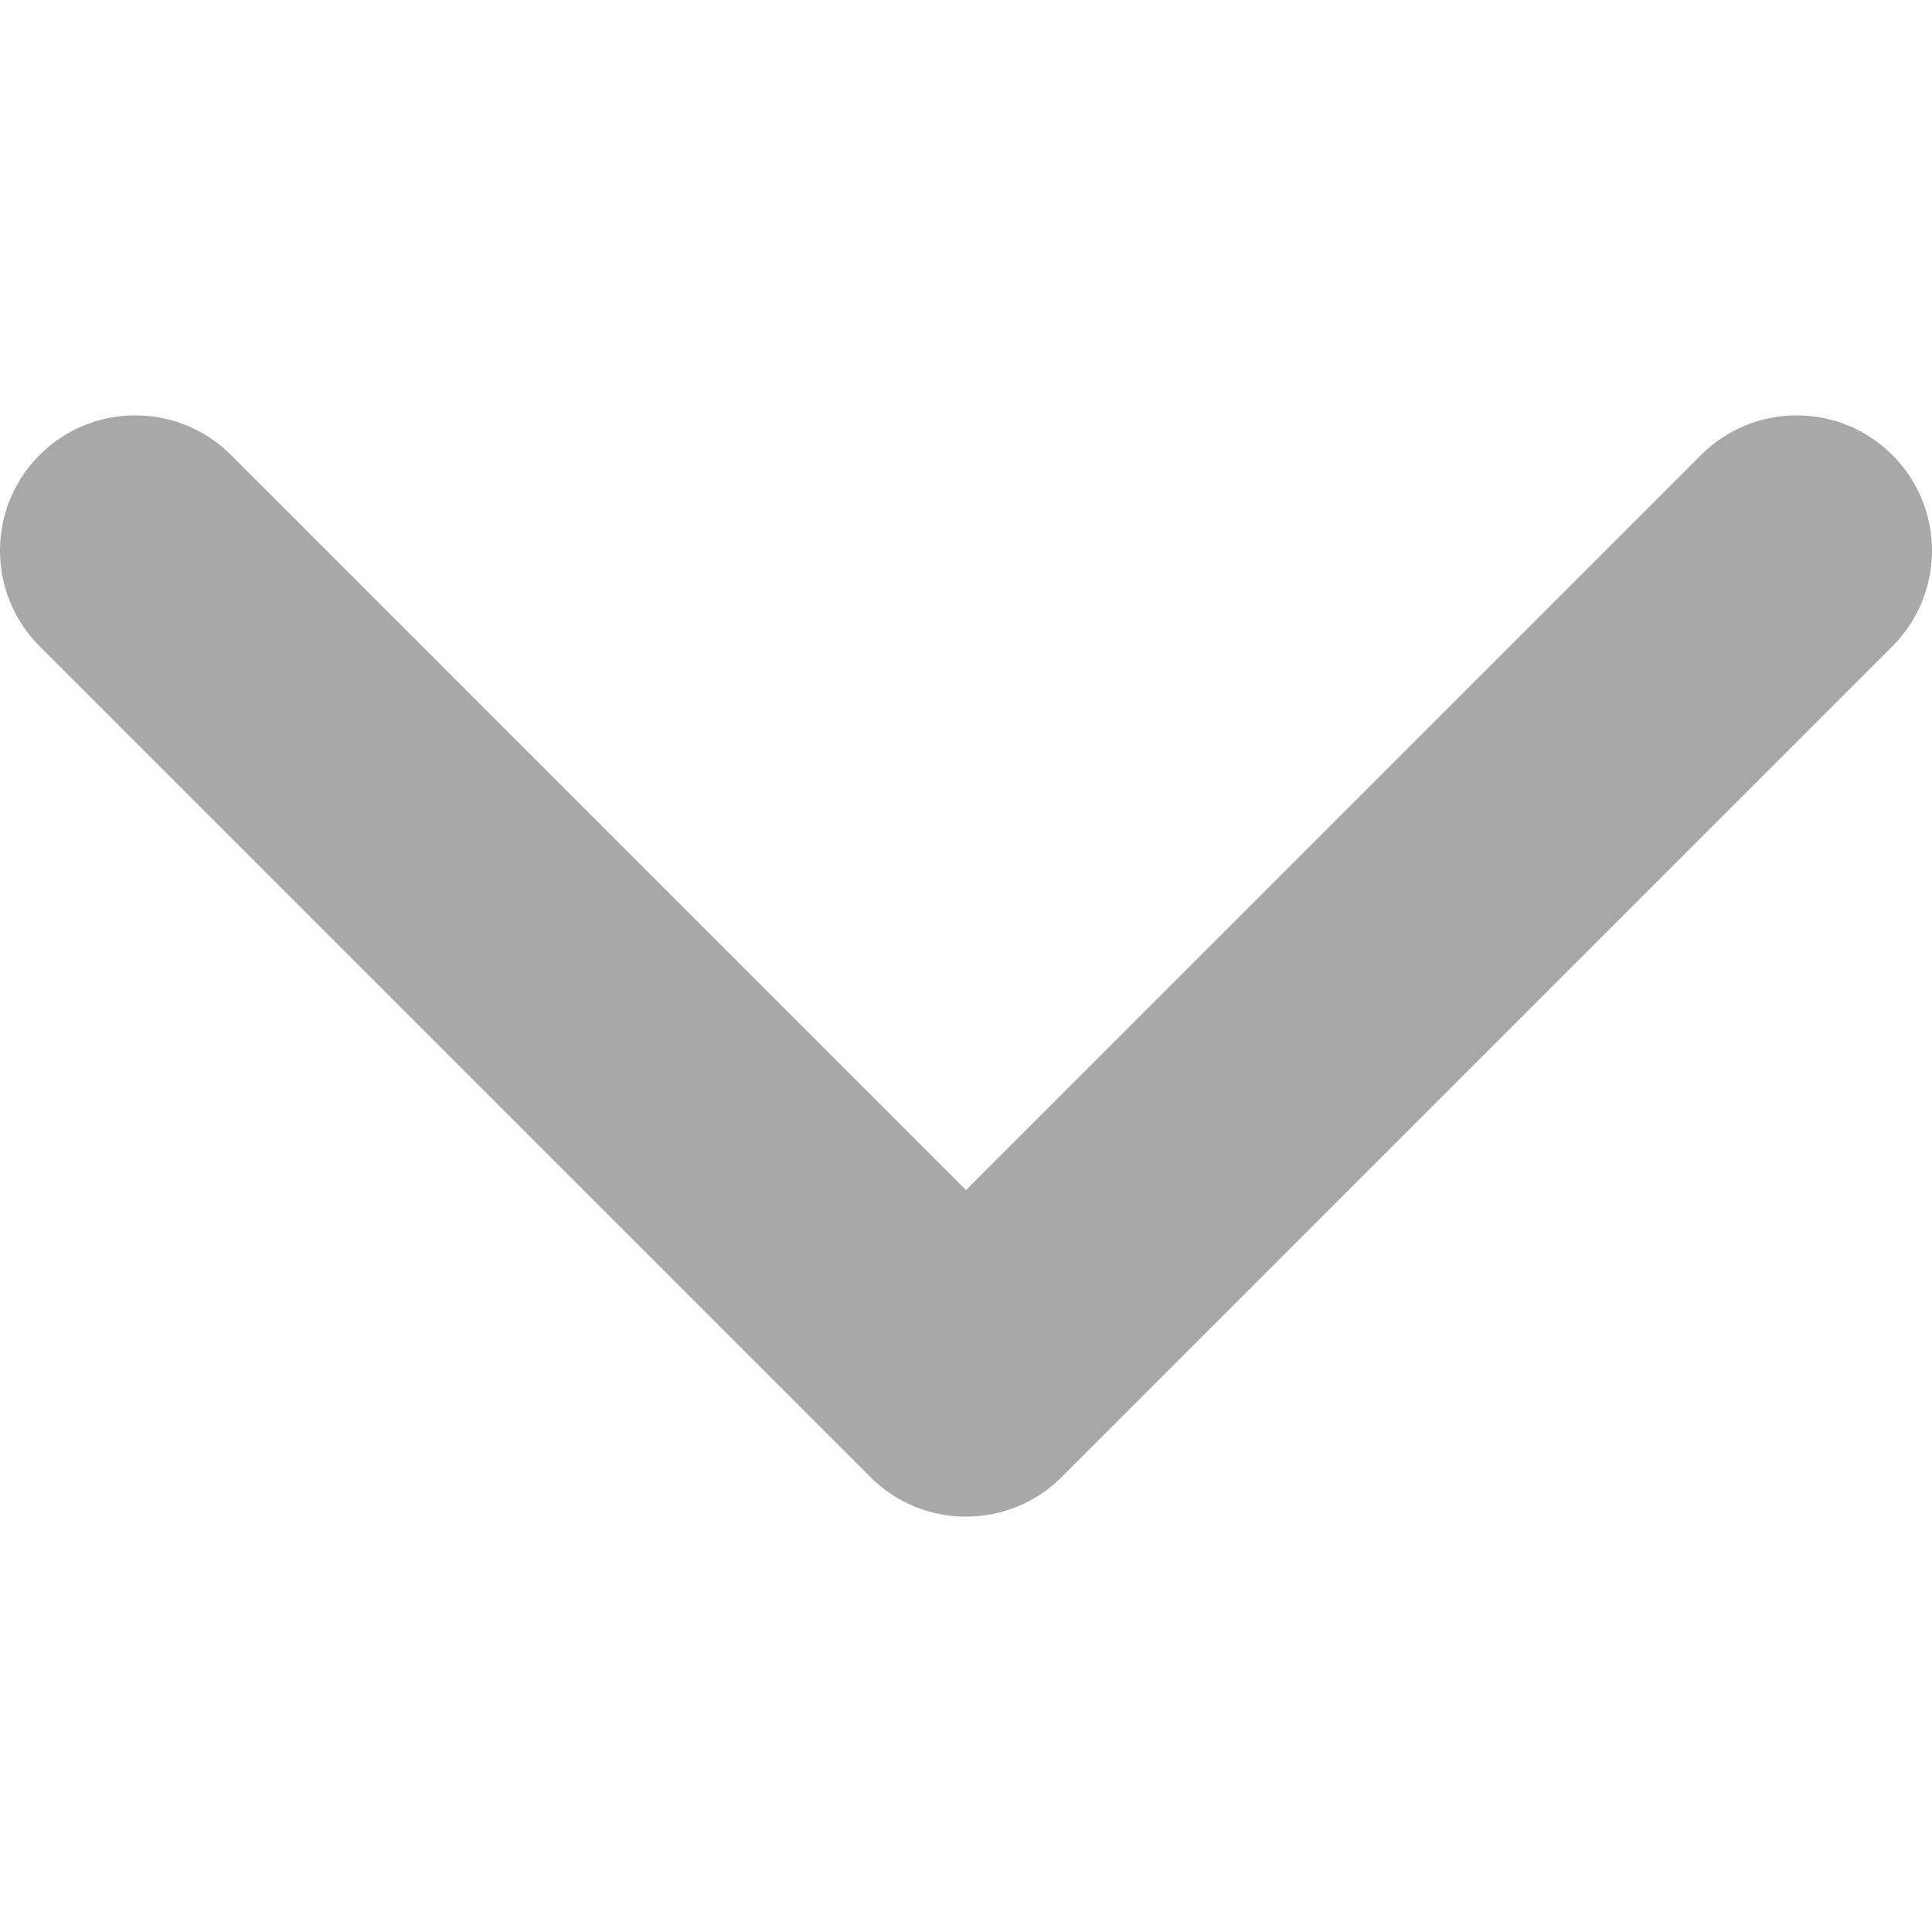
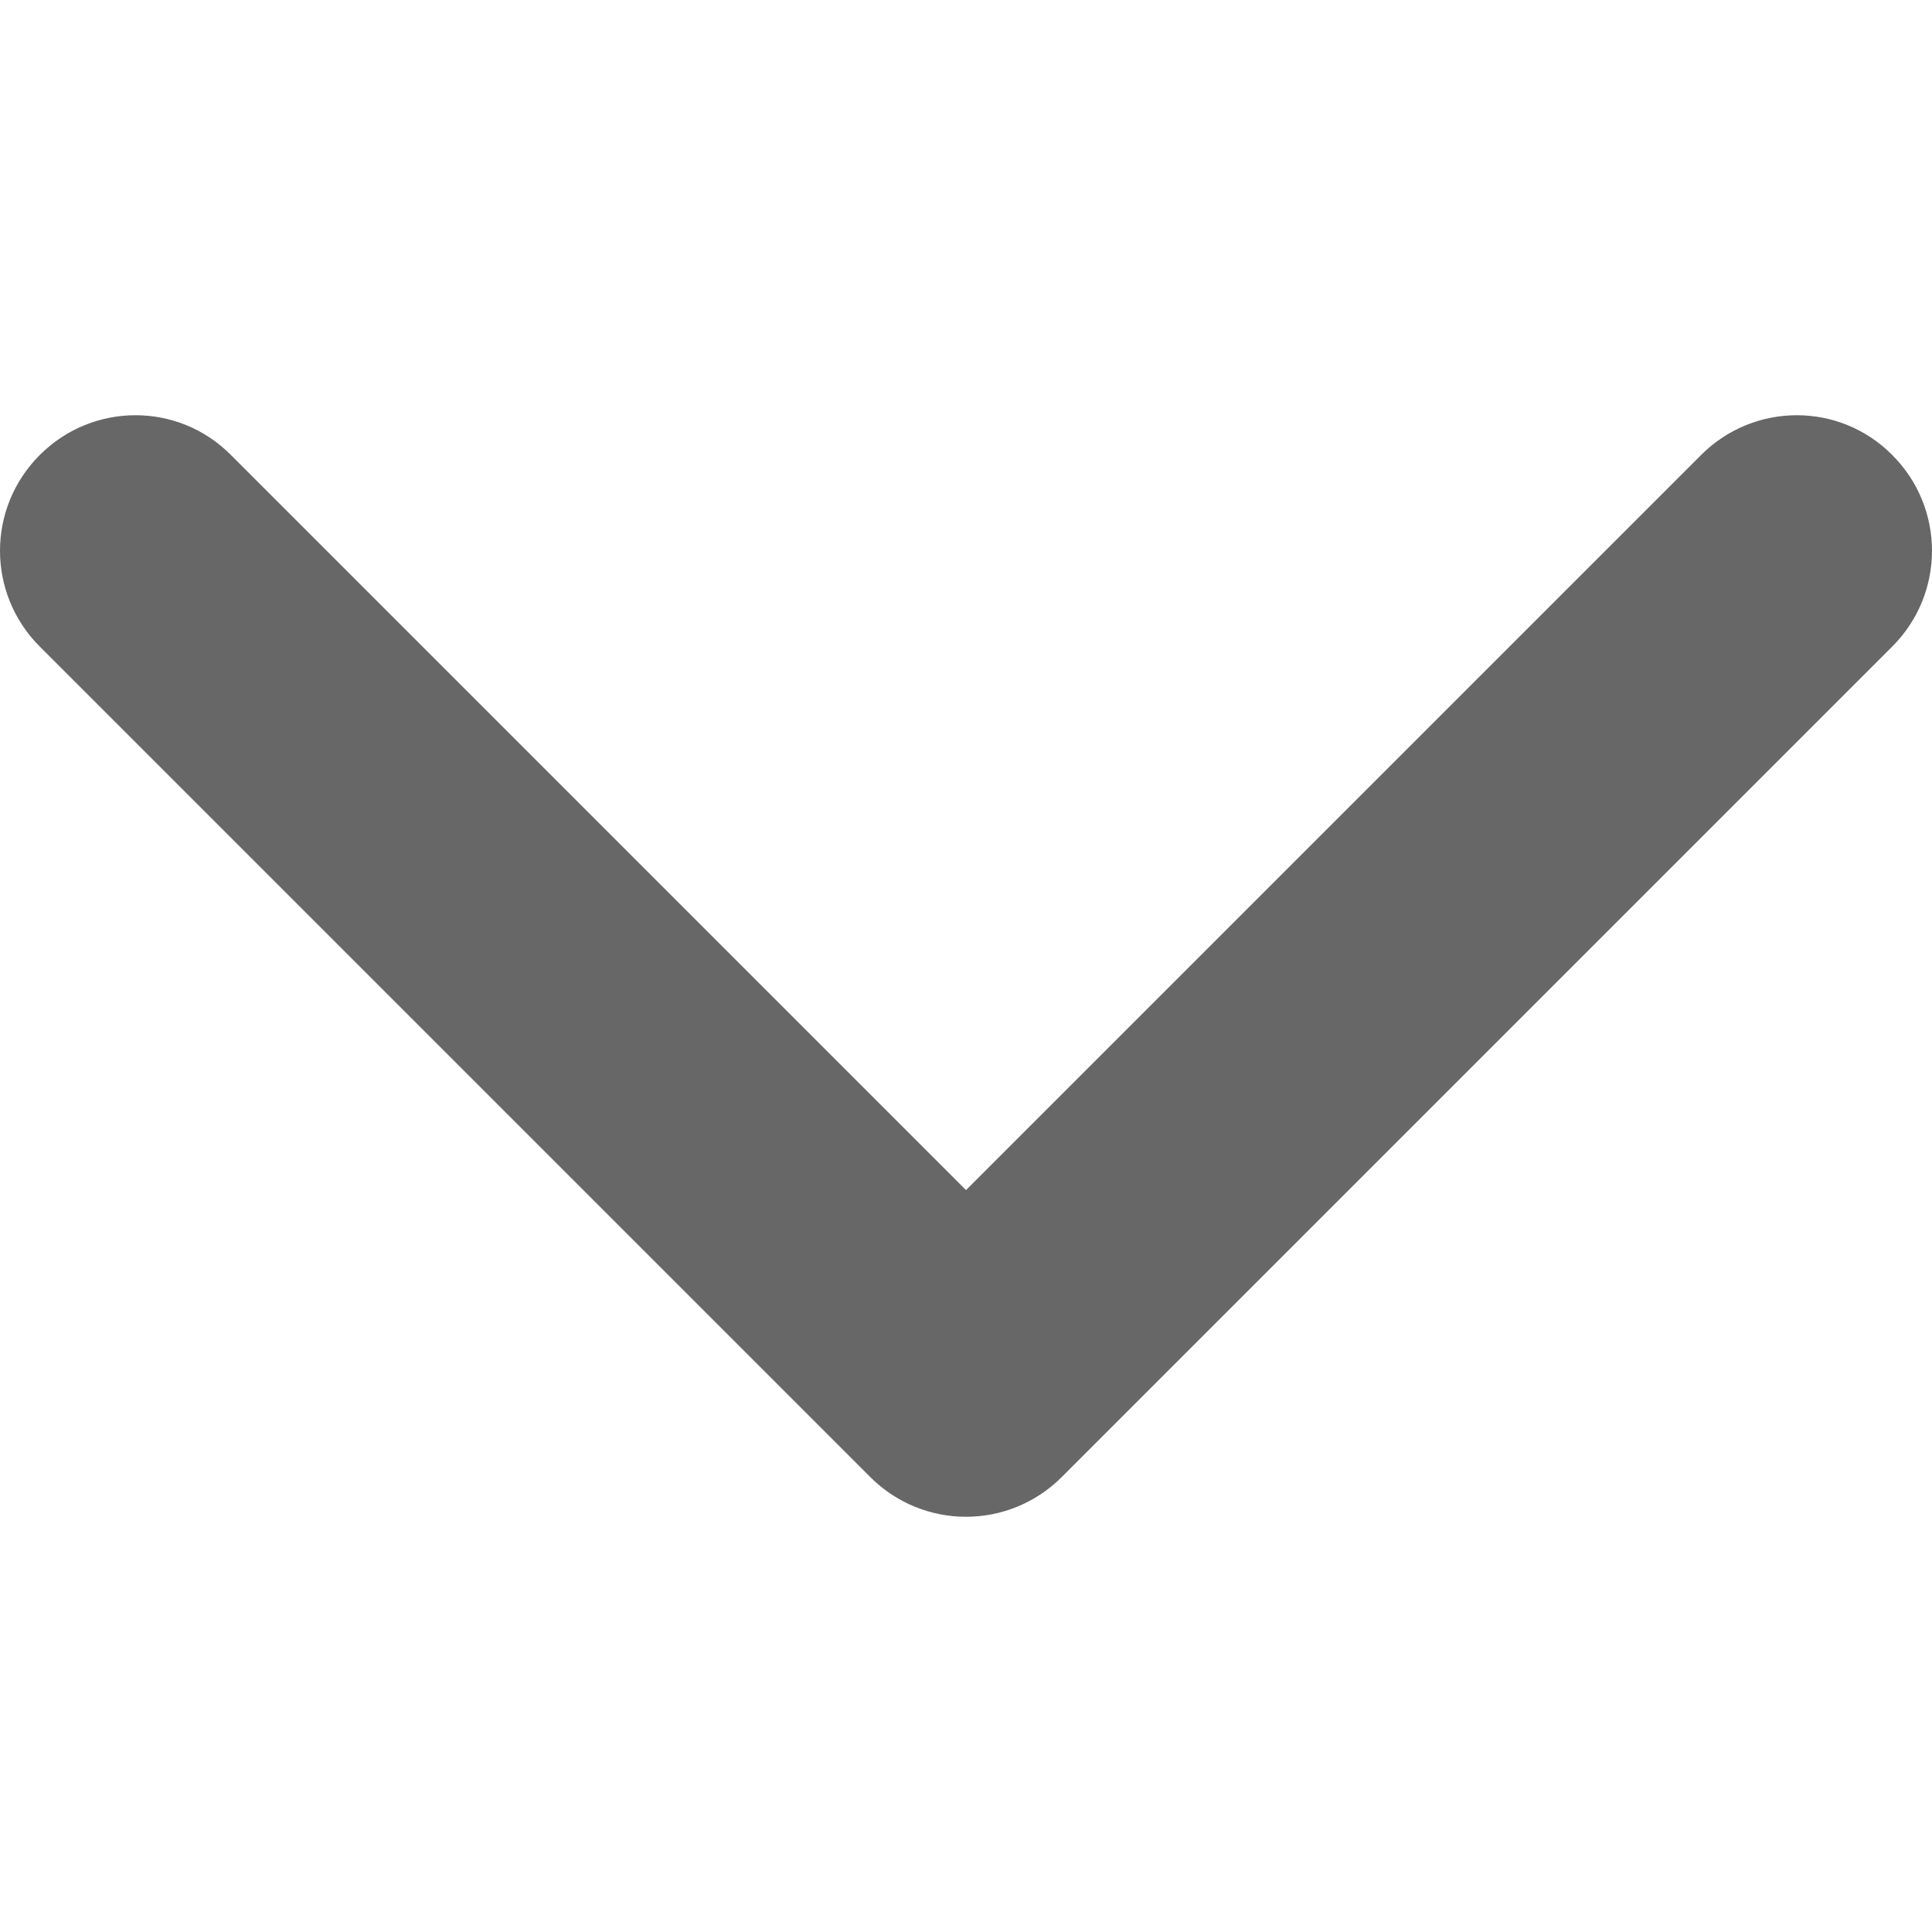
- <svg xmlns="http://www.w3.org/2000/svg" fill="#a8a8a8" version="1.1" id="arrowdown" x="0px" y="0px" viewBox="0 0 451.847 451.847" style="enable-background:new 0 0 451.847 451.847;" xml:space="preserve">
+ <svg xmlns="http://www.w3.org/2000/svg" version="1.1" id="arrowdown" x="0px" y="0px" viewBox="0 0 451.8 451.8" style="enable-background:new 0 0 451.8 451.8;" xml:space="preserve">
+   <style type="text/css">
+ 	.st0{fill:#666766;}
+ </style>
  <g>
-     <path d="M225.923,354.706c-8.098,0-16.195-3.092-22.369-9.263L9.27,151.157c-12.359-12.359-12.359-32.397,0-44.751   c12.354-12.354,32.388-12.354,44.748,0l171.905,171.915l171.906-171.909c12.359-12.354,32.391-12.354,44.744,0   c12.365,12.354,12.365,32.392,0,44.751L248.292,345.449C242.115,351.621,234.018,354.706,225.923,354.706z" />
+     <path class="st0" d="M225.9,354.7c-8.1,0-16.2-3.1-22.4-9.3L9.3,151.2c-12.4-12.4-12.4-32.4,0-44.8c12.4-12.4,32.4-12.4,44.7,0   l171.9,171.9l171.9-171.9c12.4-12.4,32.4-12.4,44.7,0c12.4,12.4,12.4,32.4,0,44.8L248.3,345.4C242.1,351.6,234,354.7,225.9,354.7z" />
  </g>
-   <g>
- </g>
-   <g>
- </g>
-   <g>
- </g>
-   <g>
- </g>
-   <g>
- </g>
-   <g>
- </g>
-   <g>
- </g>
-   <g>
- </g>
-   <g>
- </g>
-   <g>
- </g>
-   <g>
- </g>
-   <g>
- </g>
-   <g>
- </g>
-   <g>
- </g>
-   <g>
- </g>
</svg>
